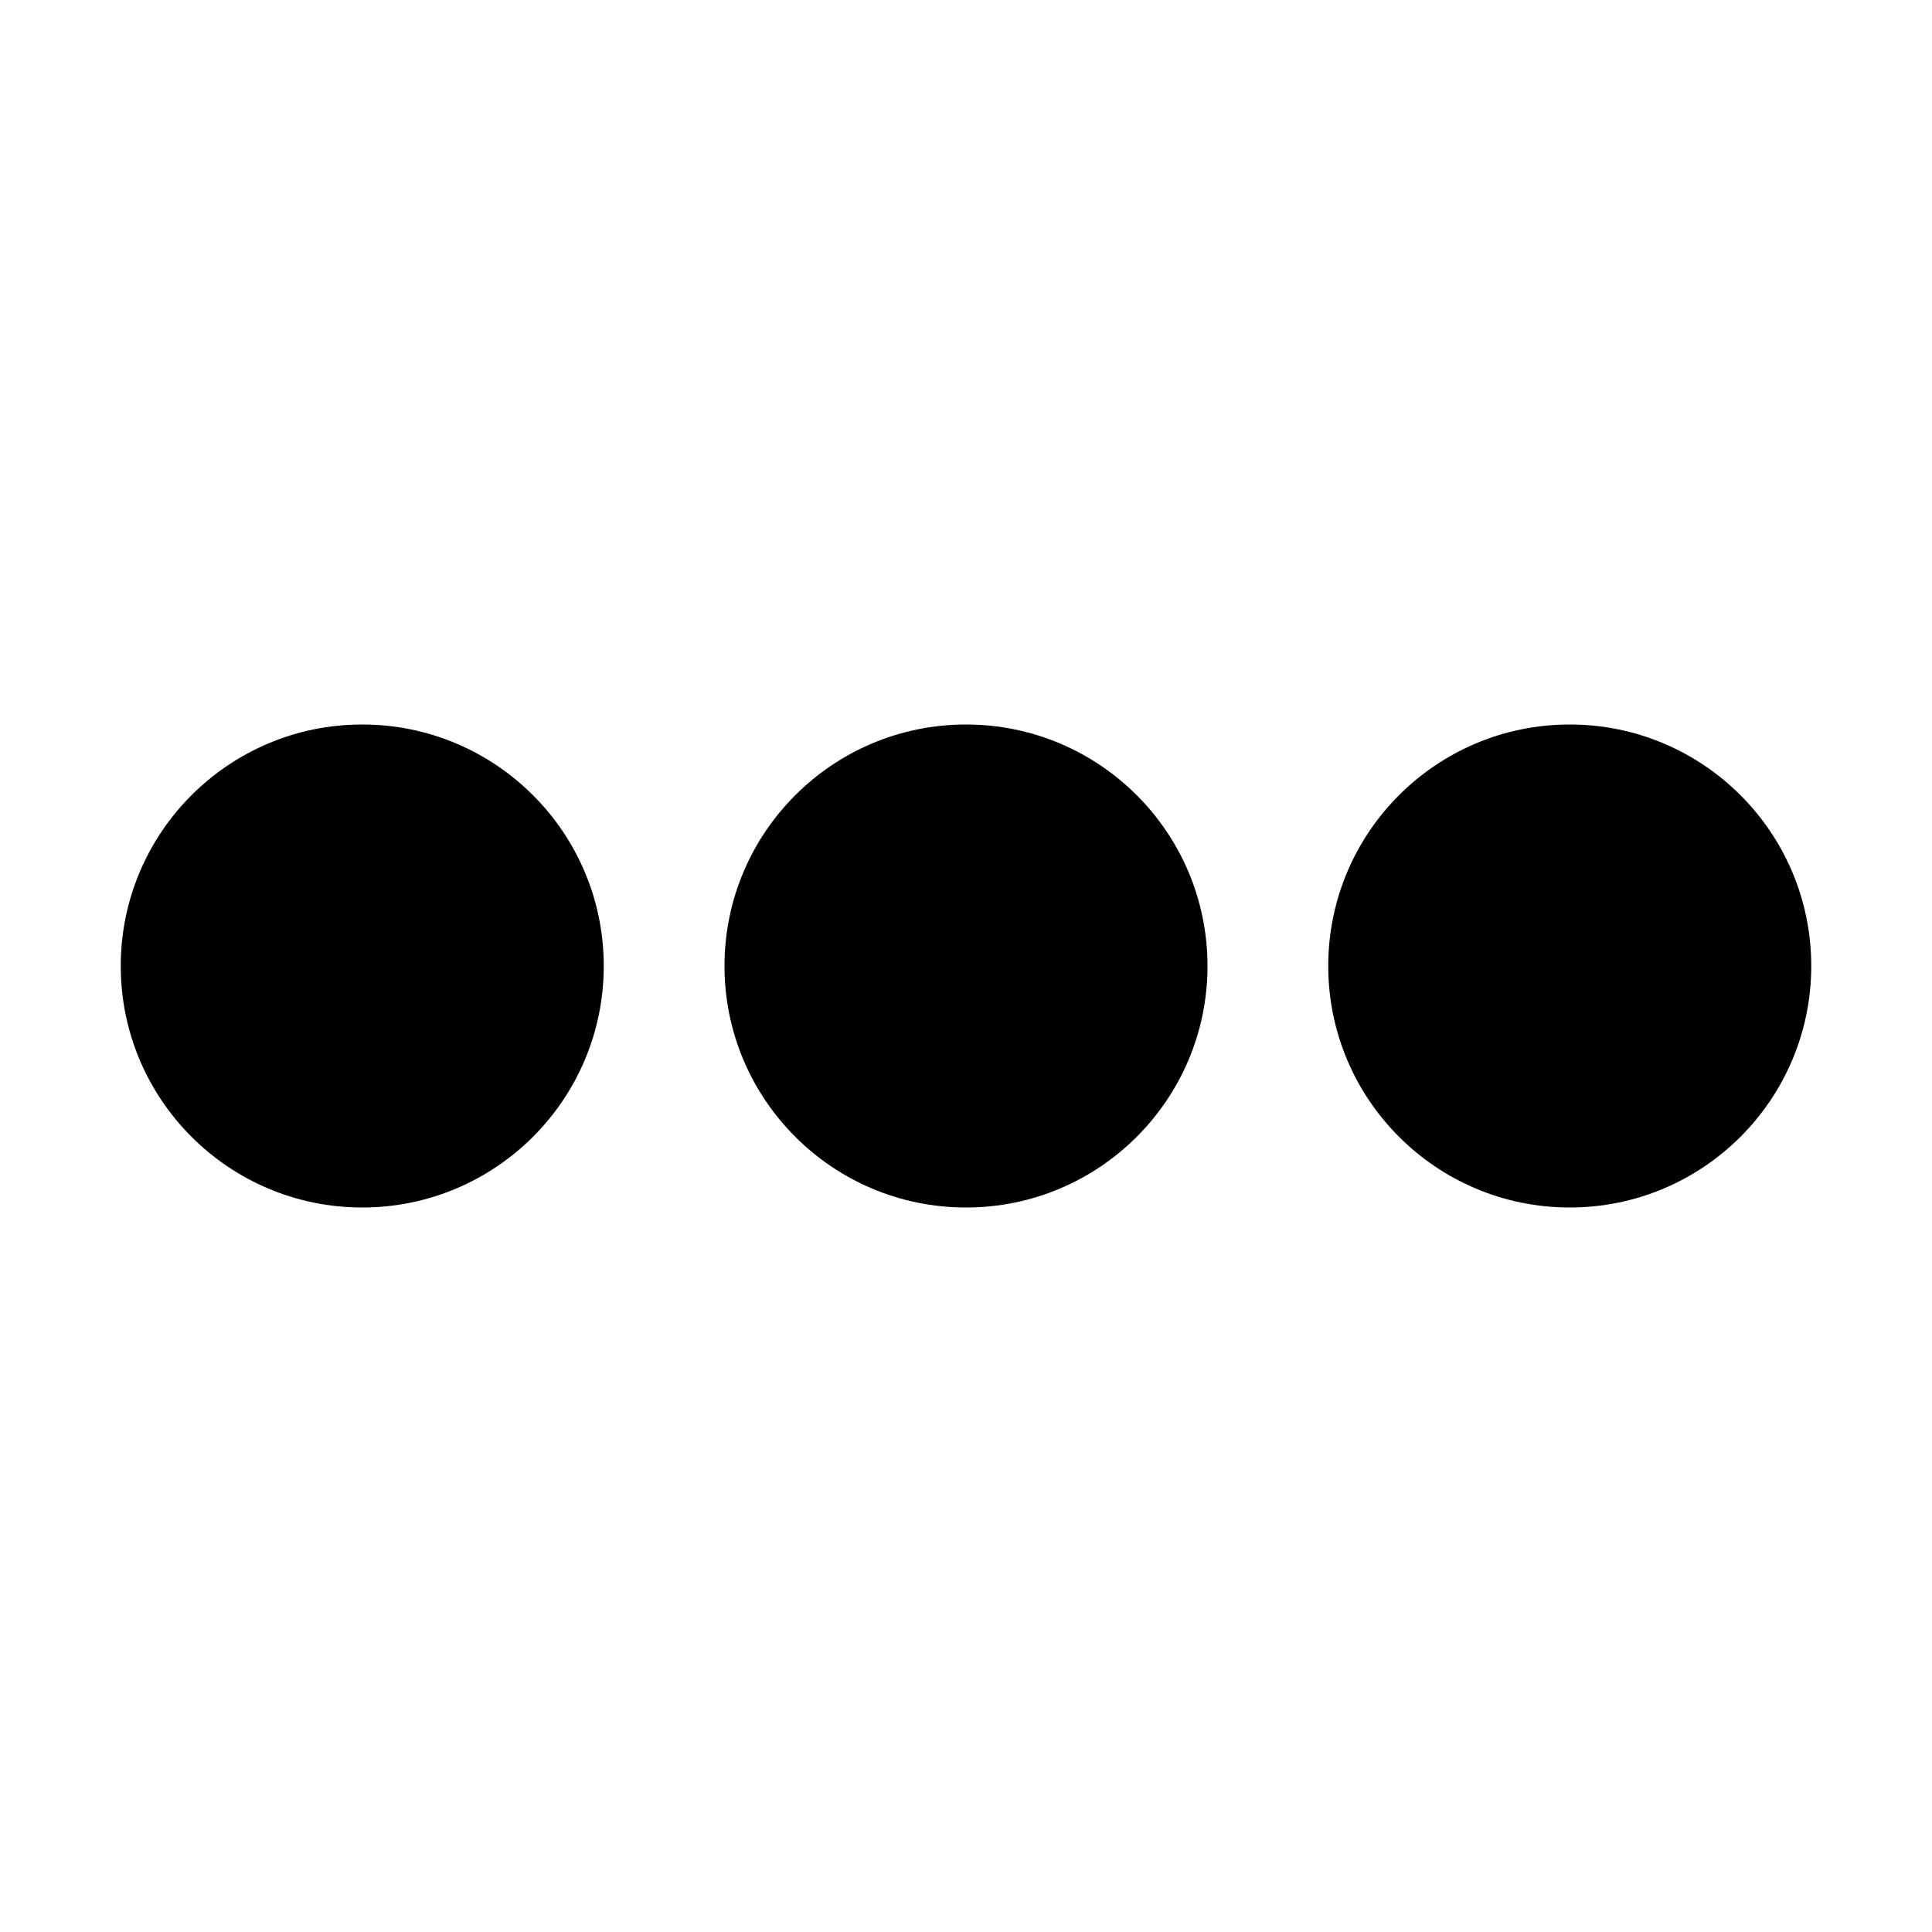
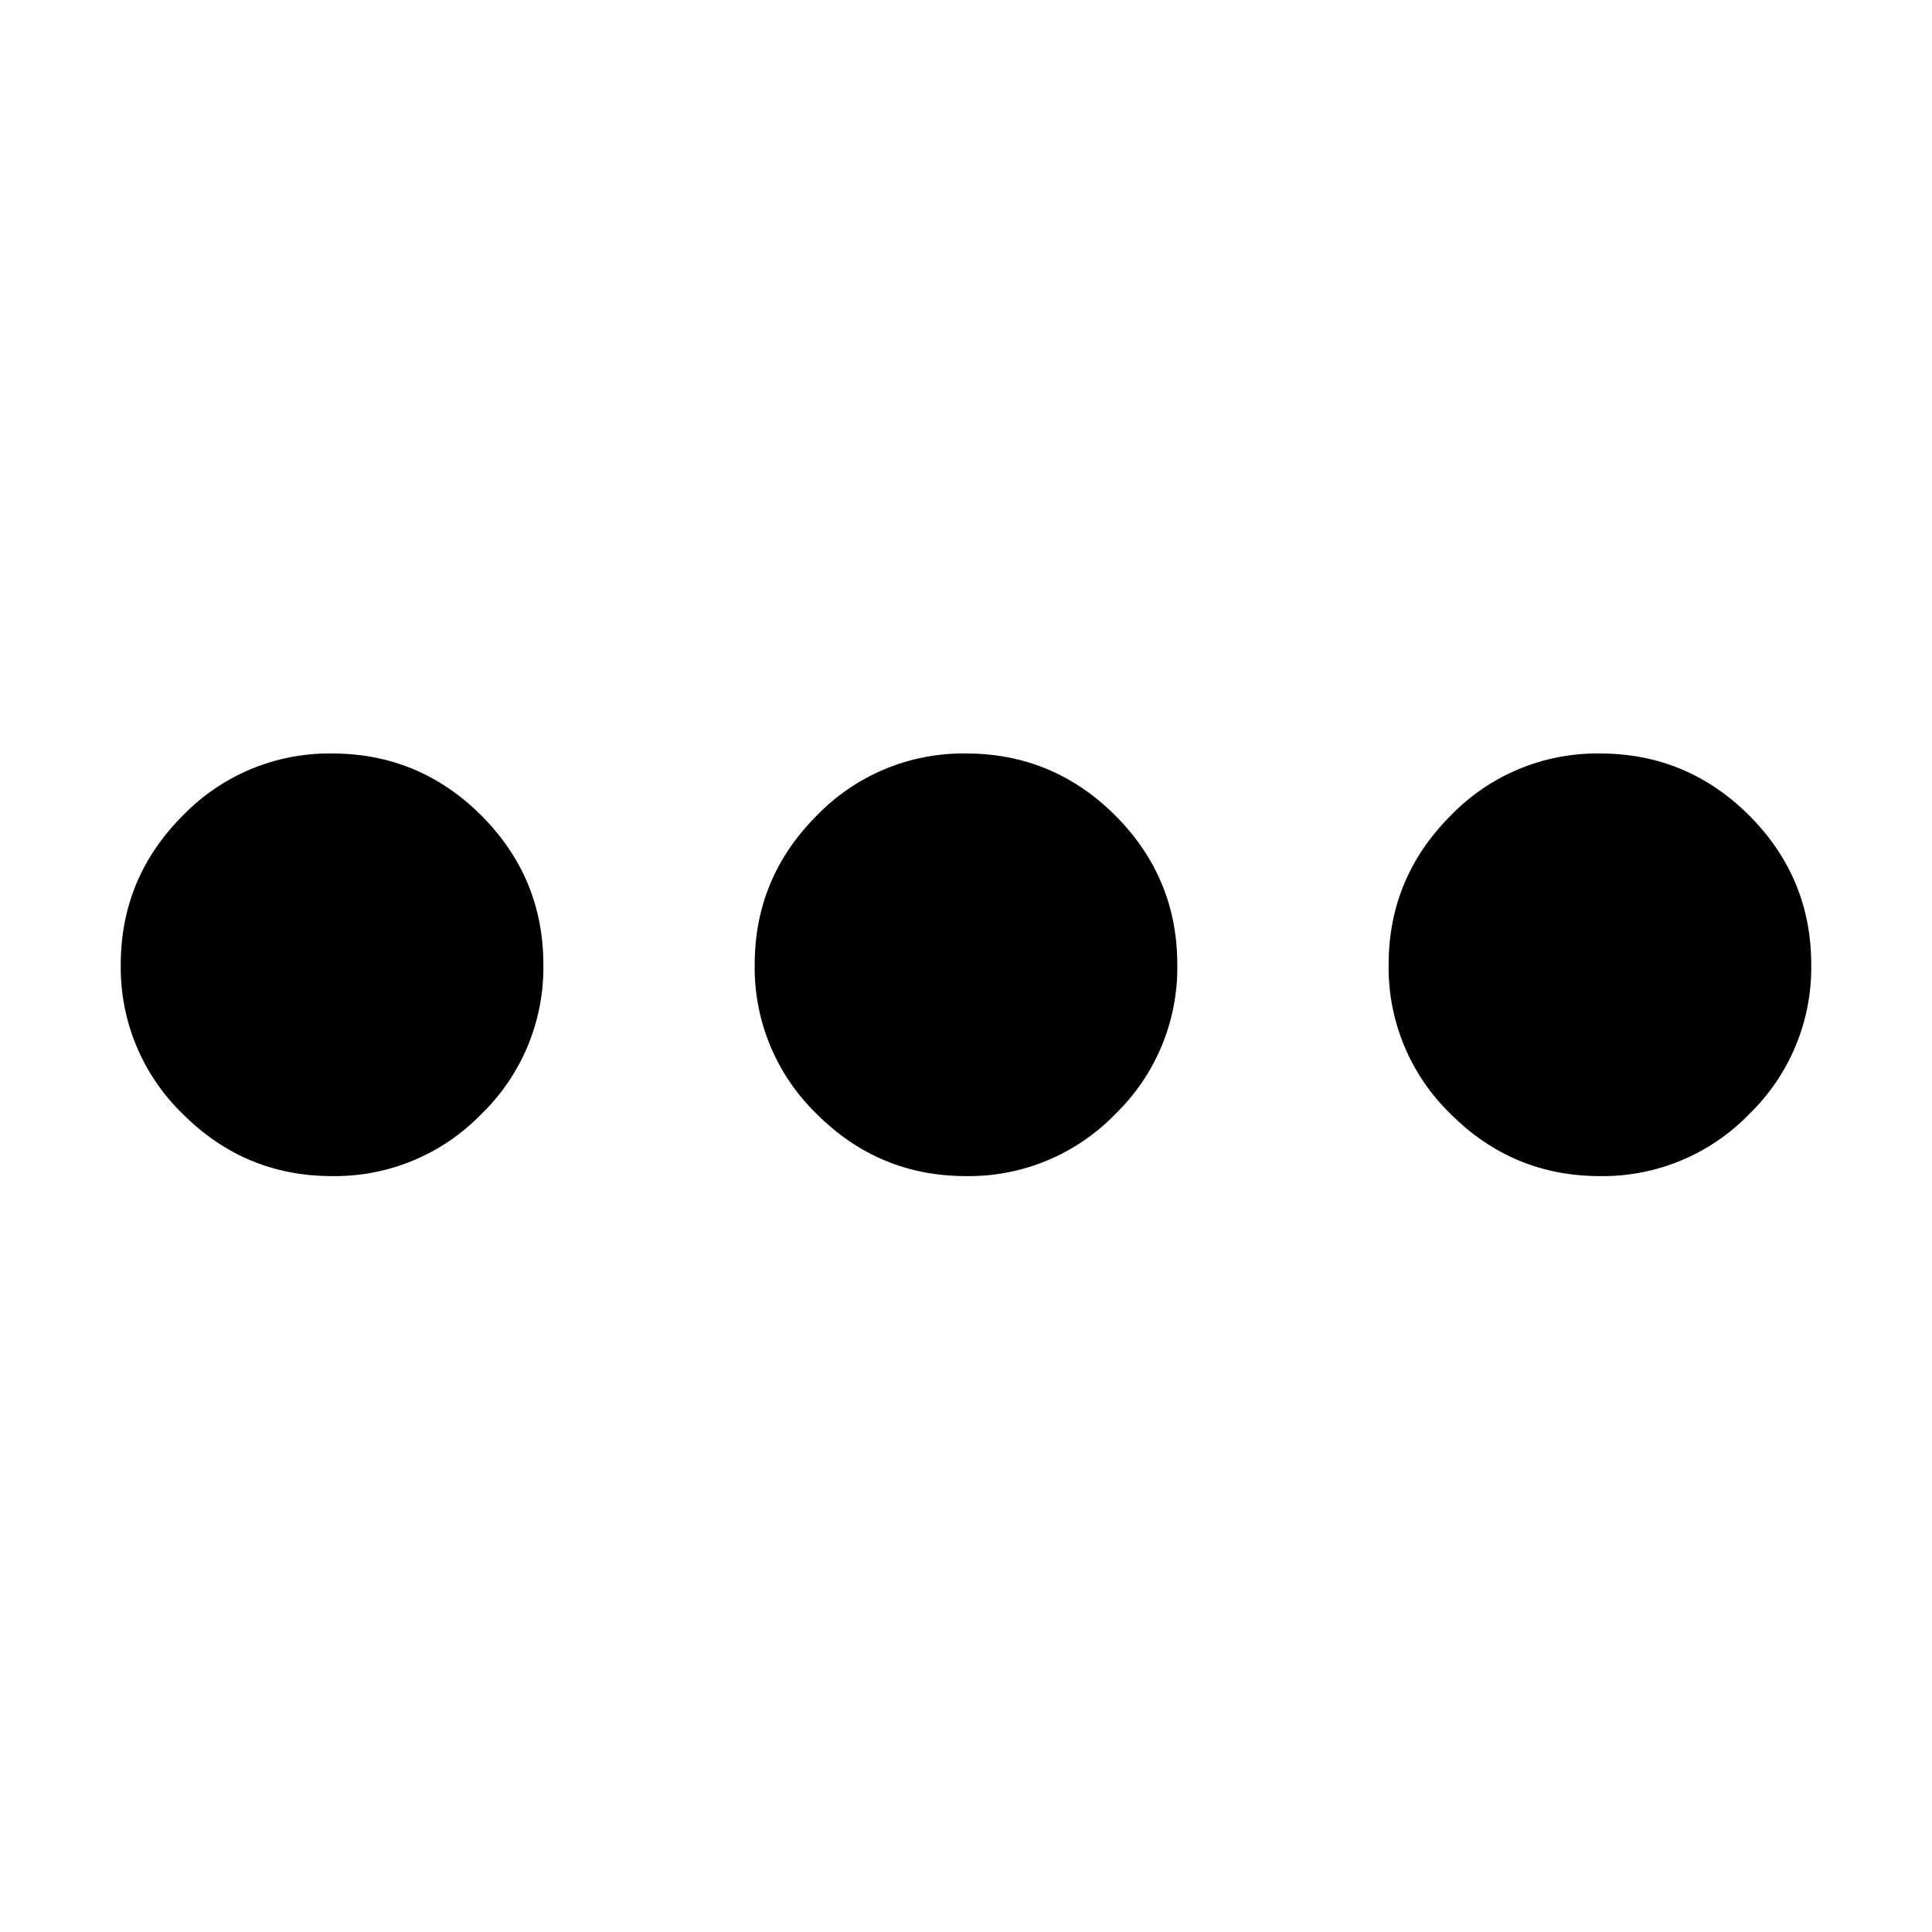
- <svg xmlns="http://www.w3.org/2000/svg" version="1.1" viewbox="0 0 16 16" width="16" height="16">
-   <path d="M3 6a2 2 0 1 0 0 4 2 2 0 0 0 0-4zm5 0a2 2 0 1 0 0 4 2 2 0 0 0 0-4zm5 0a2 2 0 1 0 0 4 2 2 0 0 0 0-4z" />
+ <svg xmlns="http://www.w3.org/2000/svg" viewBox="0 0 16 16" height="16" width="16" xml:space="preserve" style="fill-rule:evenodd;clip-rule:evenodd;stroke-linejoin:round;stroke-miterlimit:2">
+   <path d="M6 14c-.55 0-1.021-.196-1.412-.587A1.927 1.927 0 0 1 4 12c0-.55.196-1.021.588-1.413A1.926 1.926 0 0 1 6 10c.55 0 1.021.196 1.413.587.391.392.587.863.587 1.413a1.93 1.93 0 0 1-.587 1.413A1.93 1.93 0 0 1 6 14Zm6 0c-.55 0-1.021-.196-1.412-.587A1.927 1.927 0 0 1 10 12c0-.55.196-1.021.588-1.413A1.926 1.926 0 0 1 12 10c.55 0 1.021.196 1.413.587.391.392.587.863.587 1.413a1.93 1.93 0 0 1-.587 1.413A1.93 1.93 0 0 1 12 14Zm6 0c-.55 0-1.021-.196-1.412-.587A1.927 1.927 0 0 1 16 12c0-.55.196-1.021.588-1.413A1.926 1.926 0 0 1 18 10c.55 0 1.021.196 1.413.587.391.392.587.863.587 1.413a1.93 1.93 0 0 1-.587 1.413A1.93 1.93 0 0 1 18 14Z" style="fill-rule:nonzero" transform="matrix(.875 0 0 .875 -2.5 -2.51)" />
</svg>
